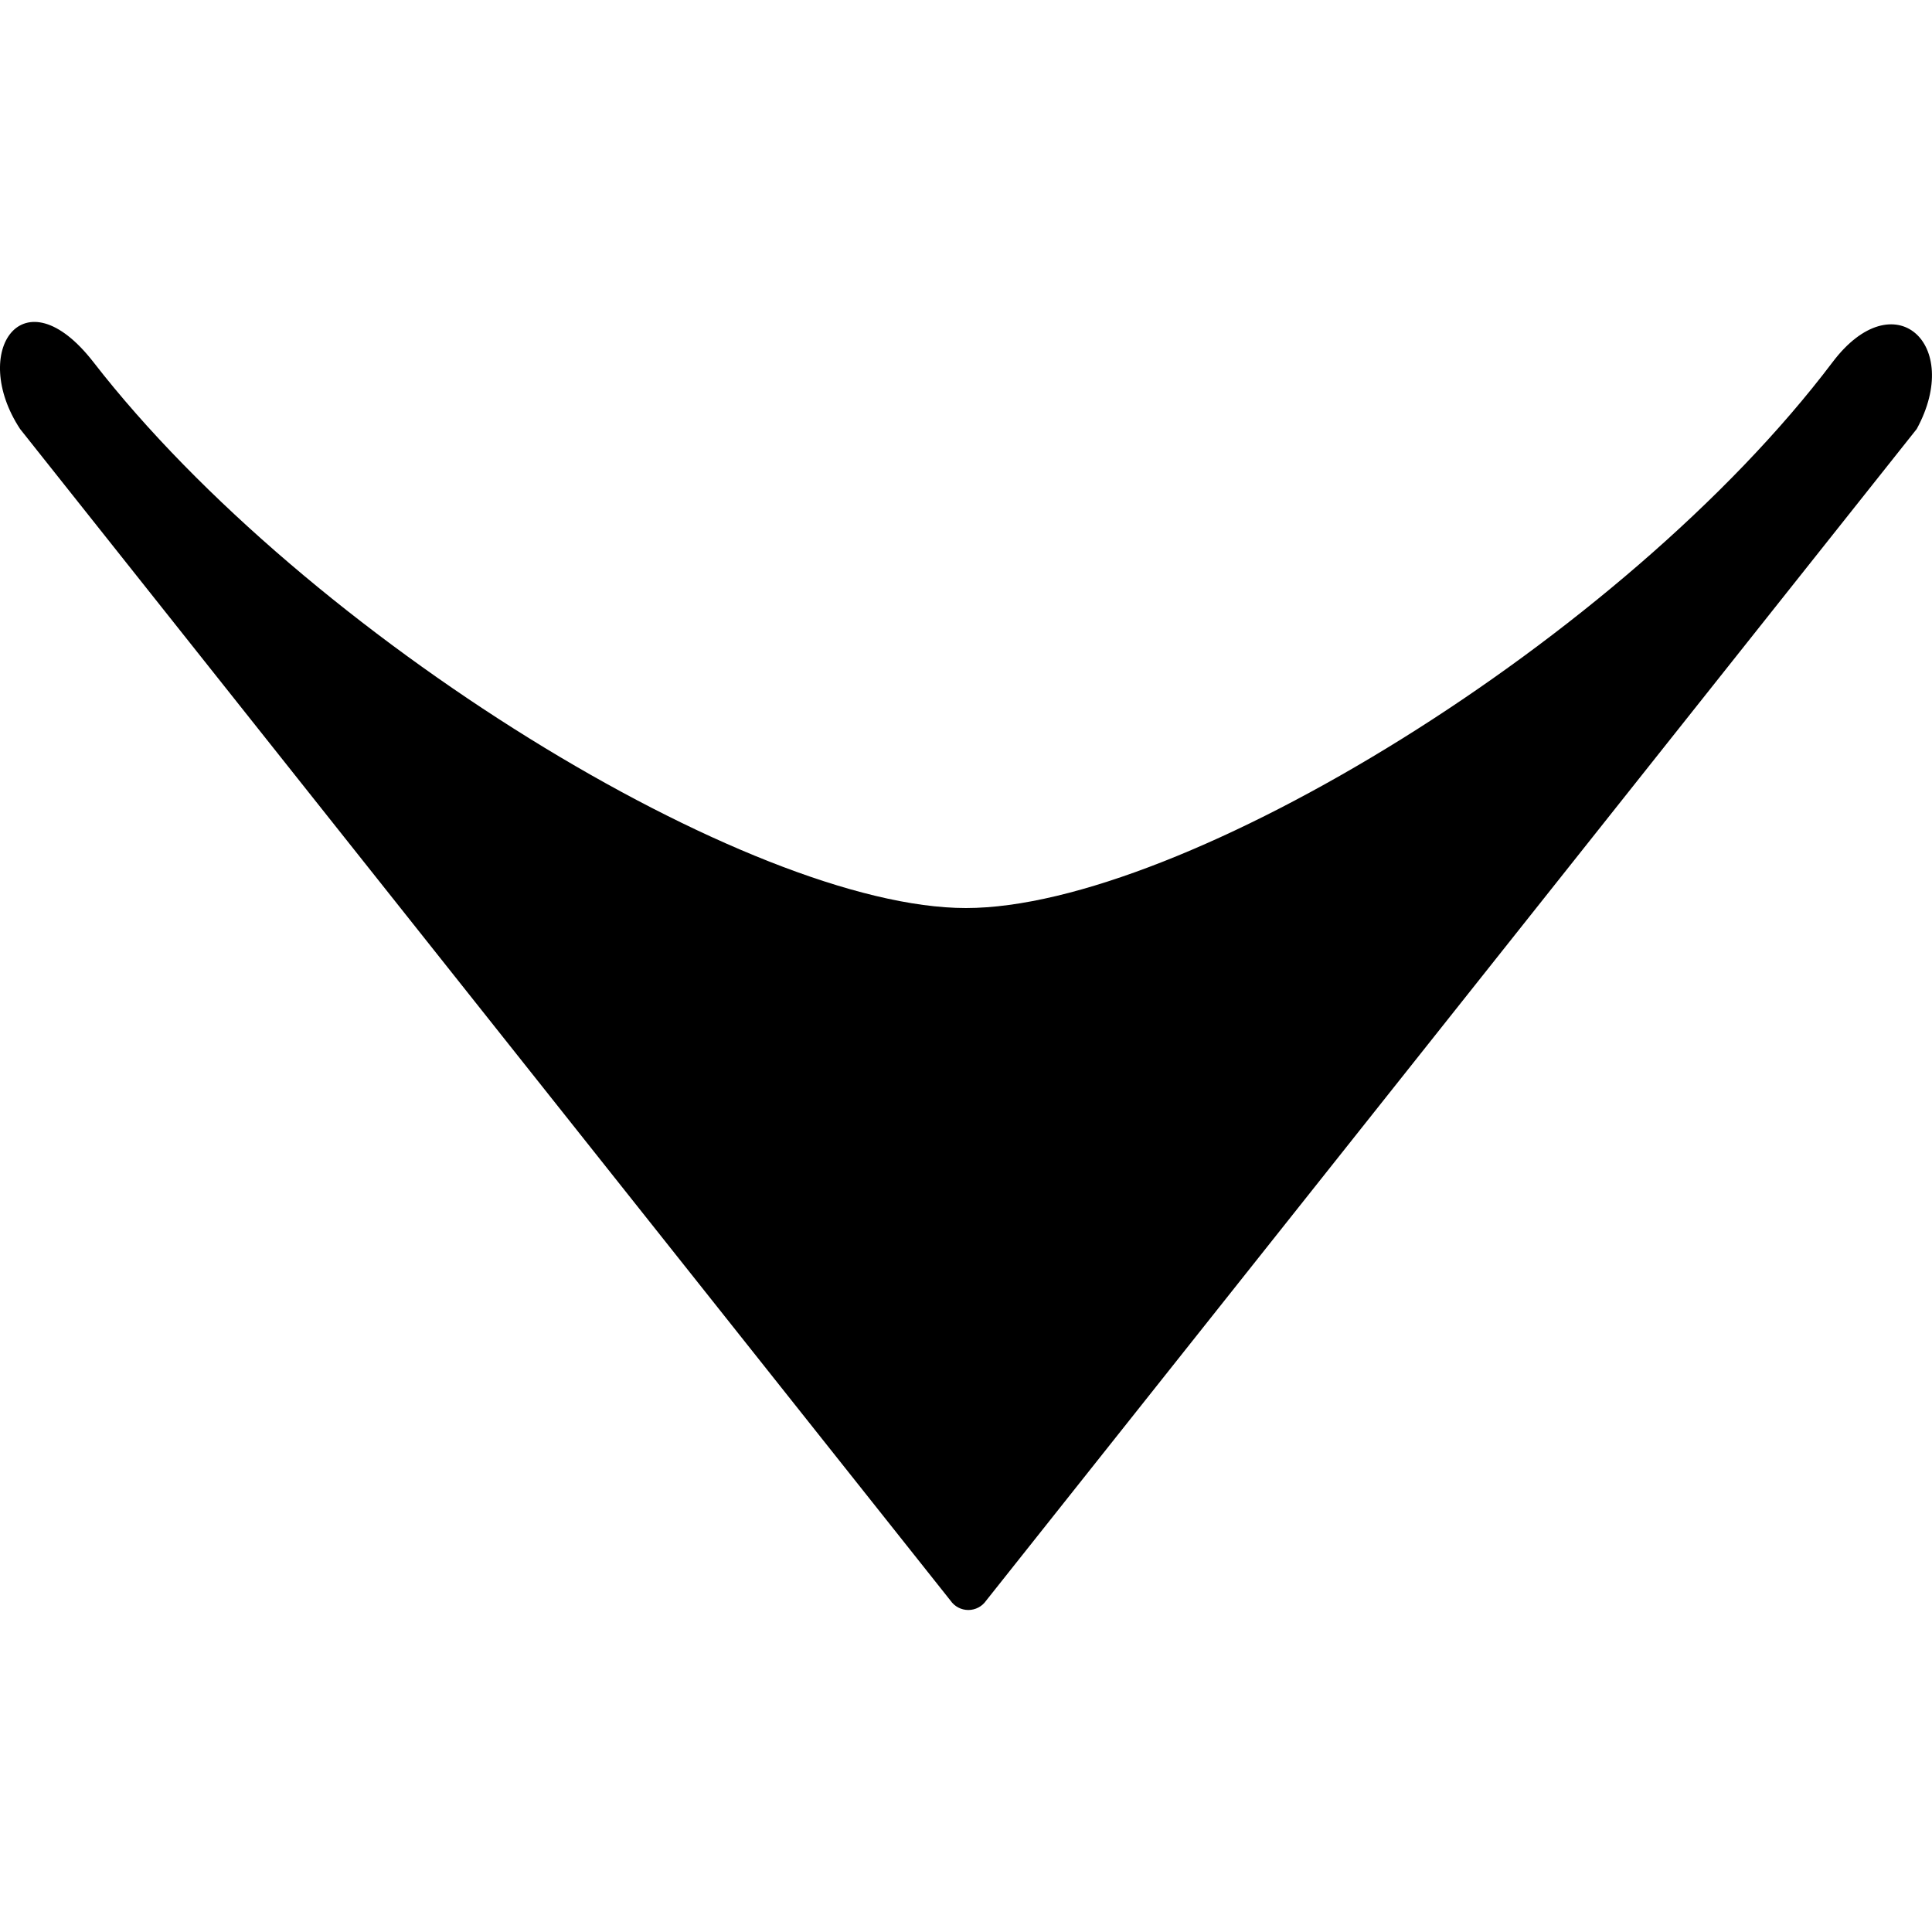
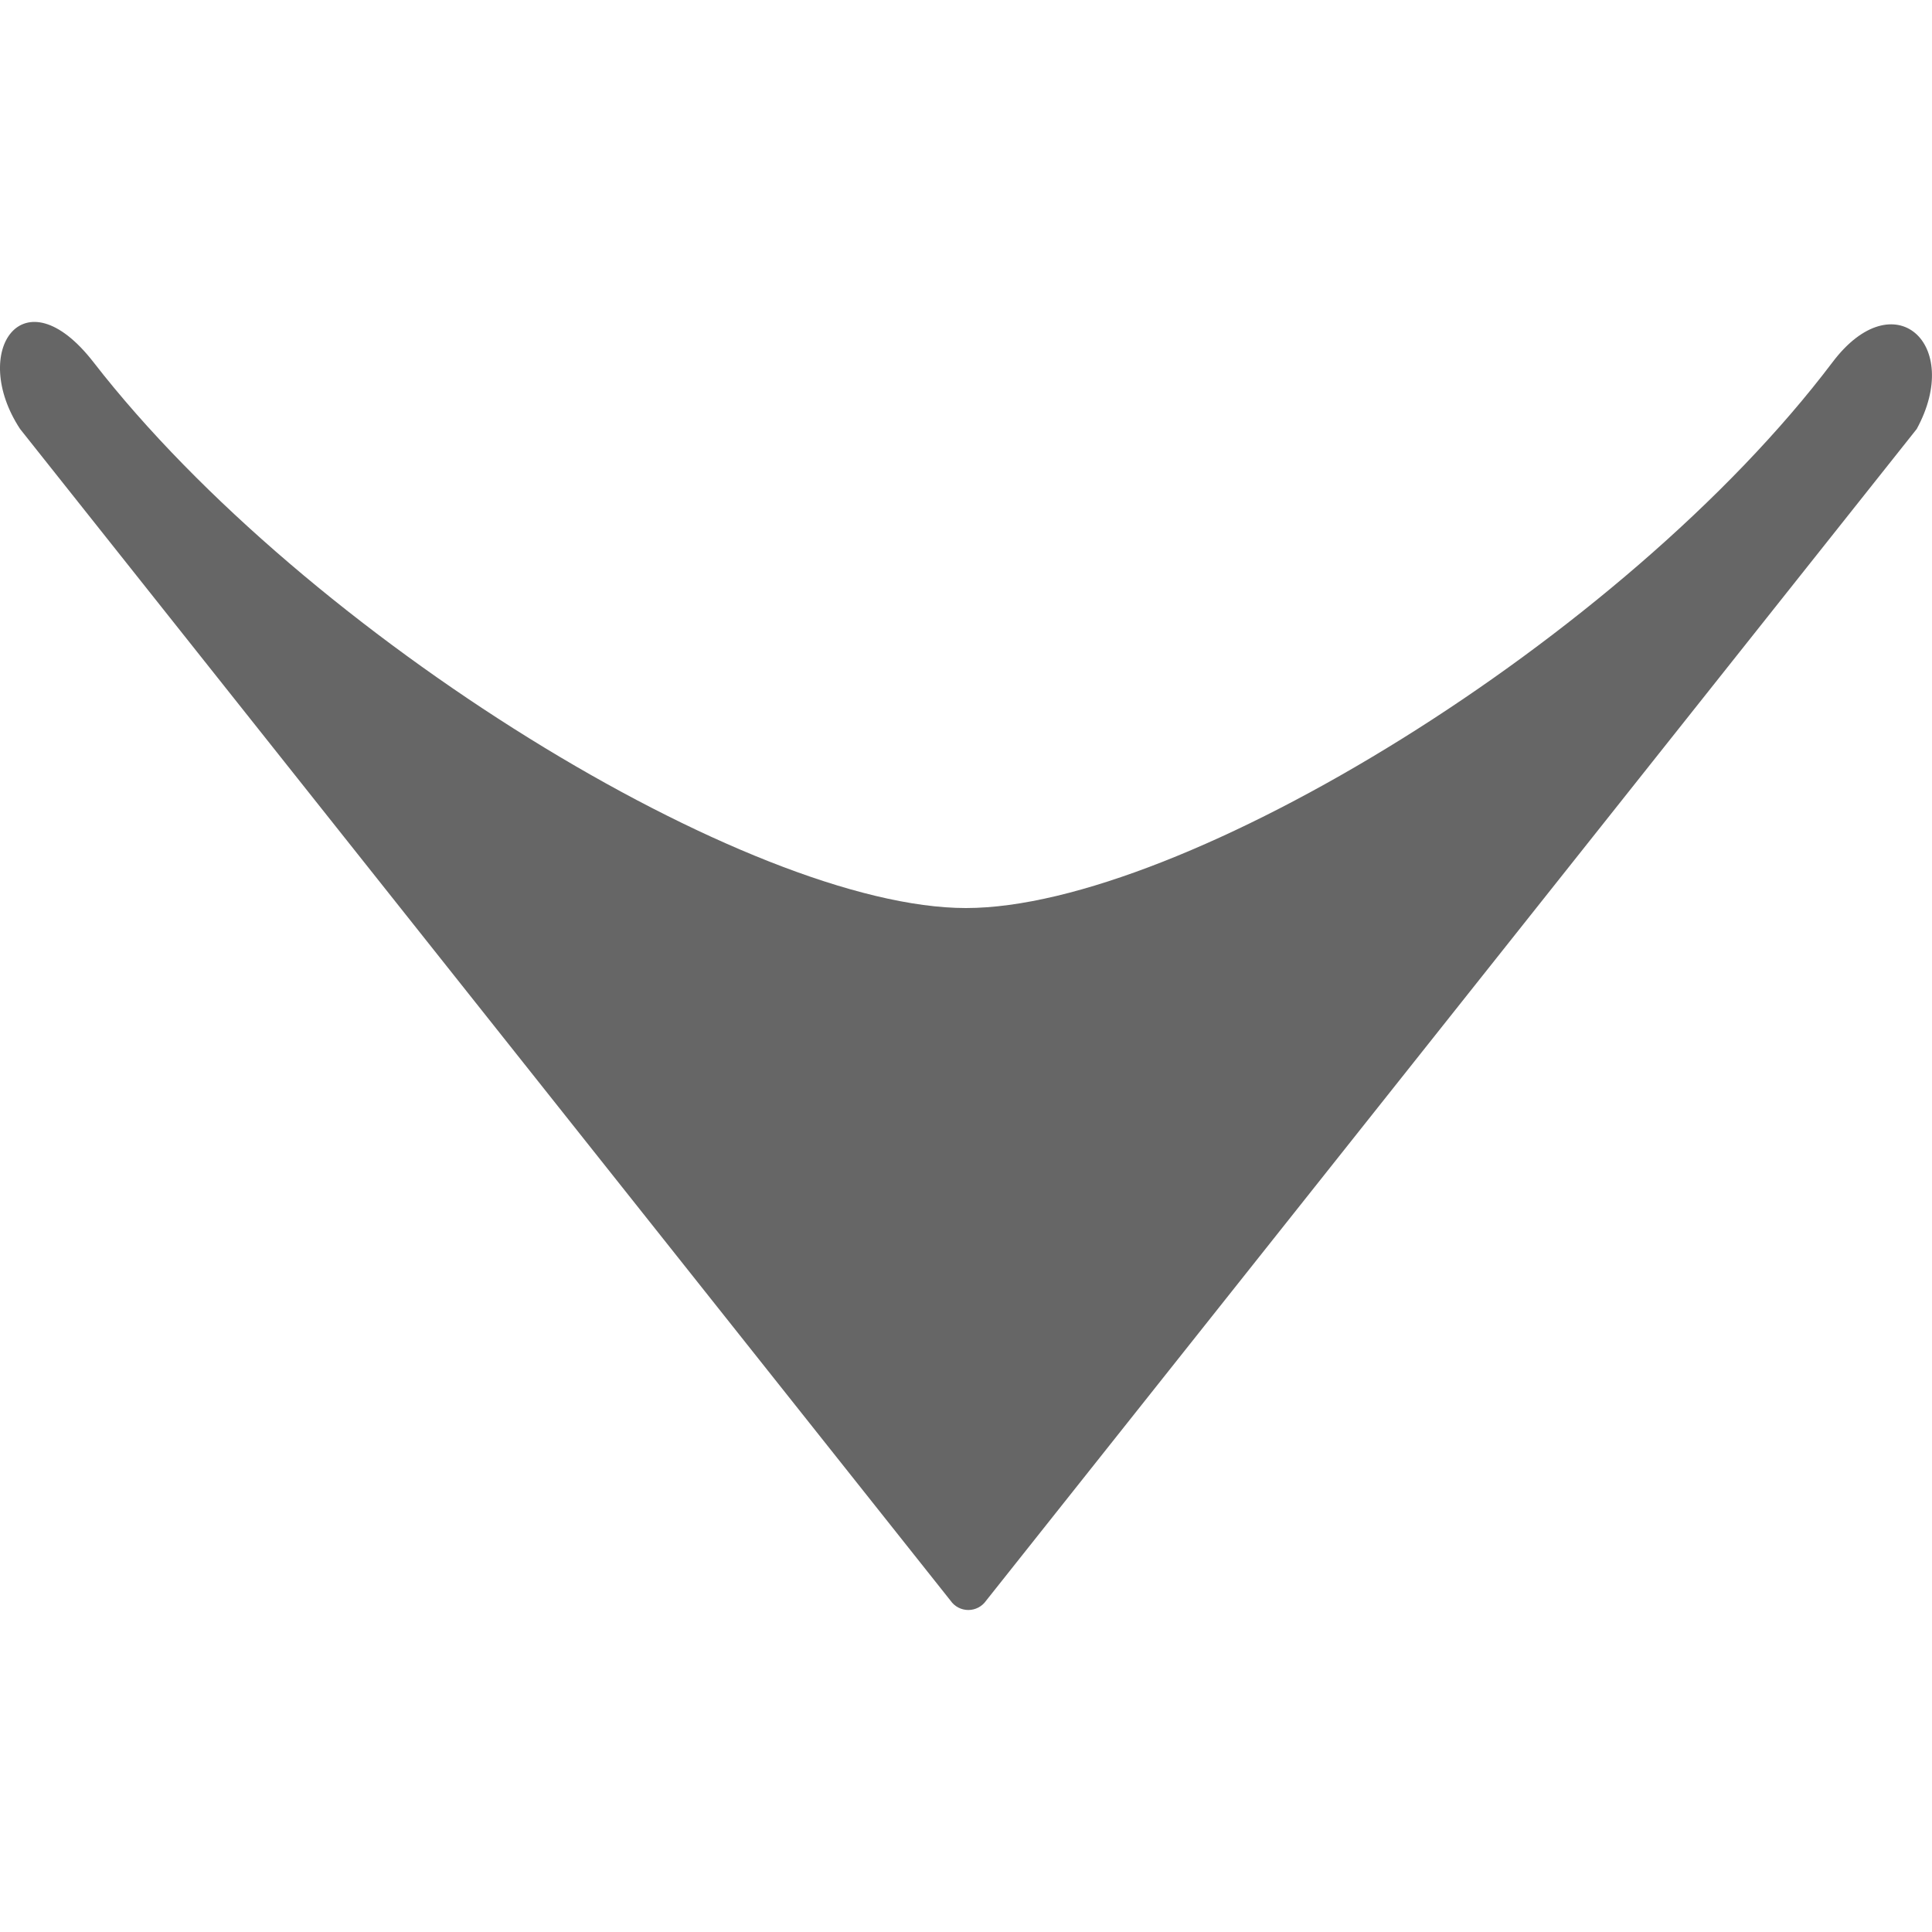
<svg xmlns="http://www.w3.org/2000/svg" viewBox="0 0 397.01 264.7" width="1em" height="1em">
  <defs>
-     <style>.cls-1{fill:currentColor;}</style>
+     <style>.cls-1{fill:#666666;}</style>
  </defs>
  <g id="Layer_2" data-name="Layer 2">
    <g id="Layer_1-2" data-name="Layer 1">
      <path class="cls-1" d="M202.63,262.78,393.87,22c9.57-17.55-4.67-30.45-17.29-13.74-43.06,57-133.84,112.18-178.08,112.18S63,64.71,19.21,8.27C4.76-10.33-6.36,6.05,4.13,22l191.2,240.77A4.44,4.44,0,0,0,202.63,262.78Z" />
    </g>
  </g>
</svg>
